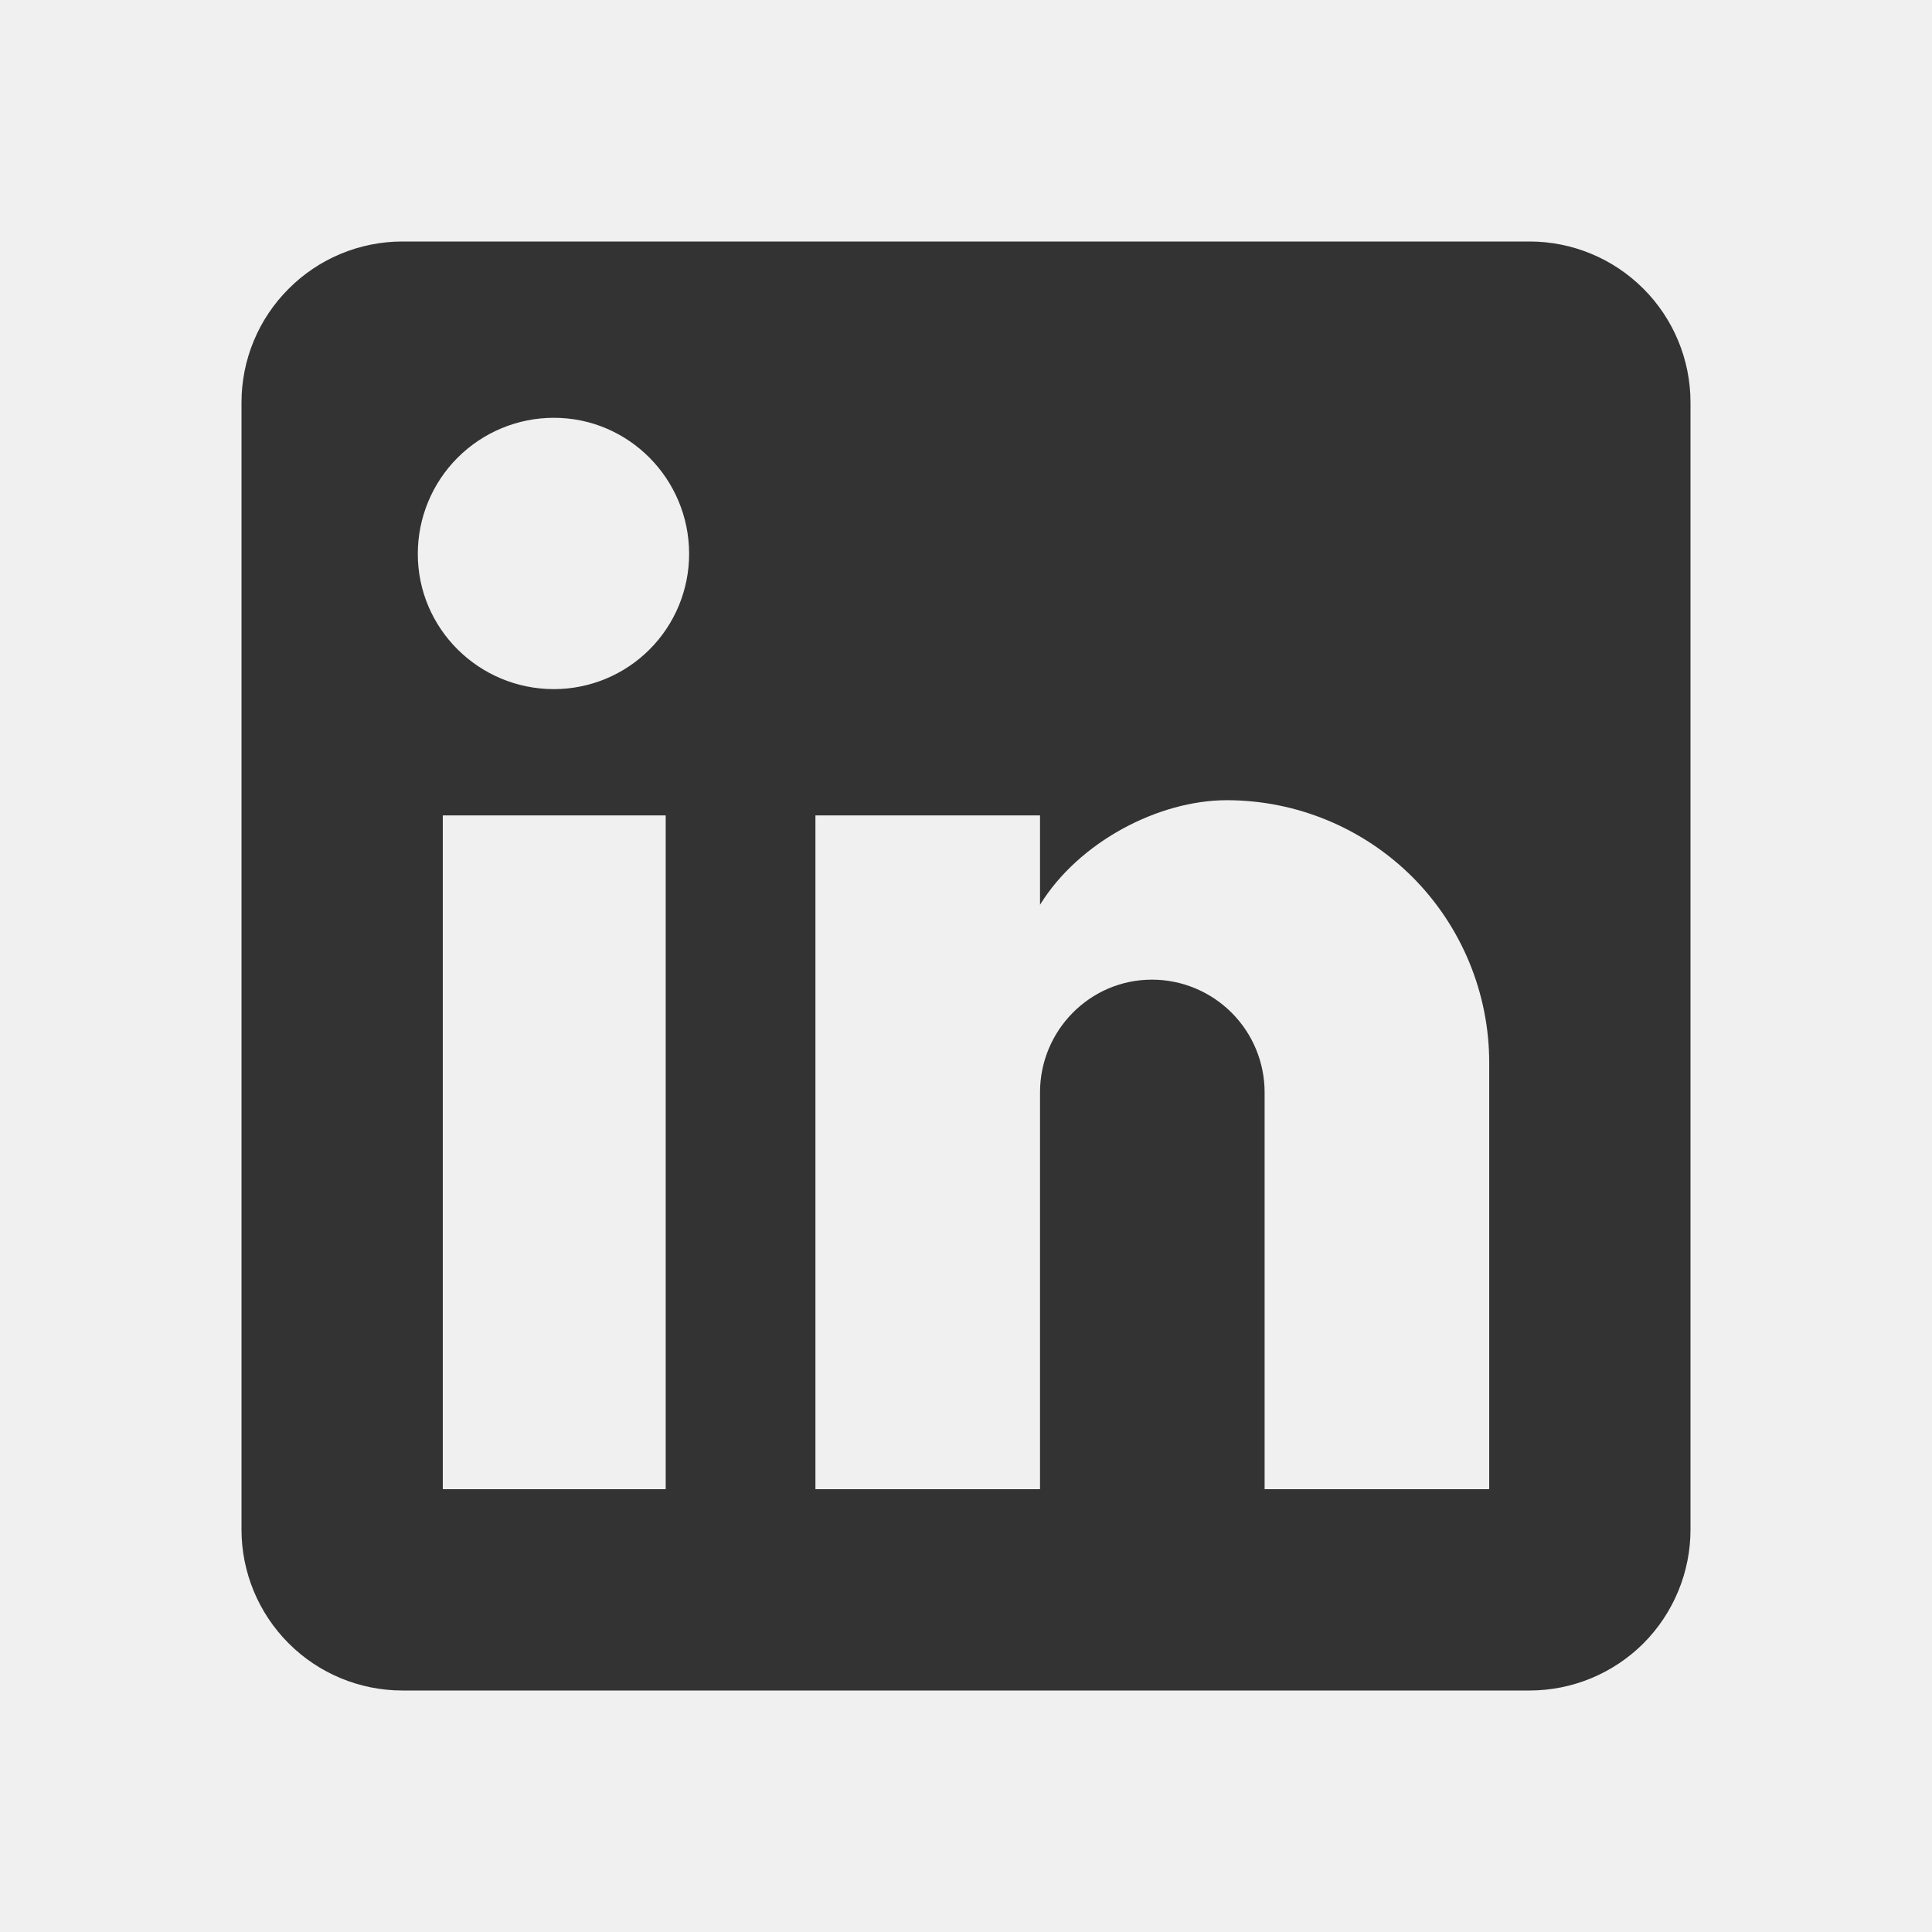
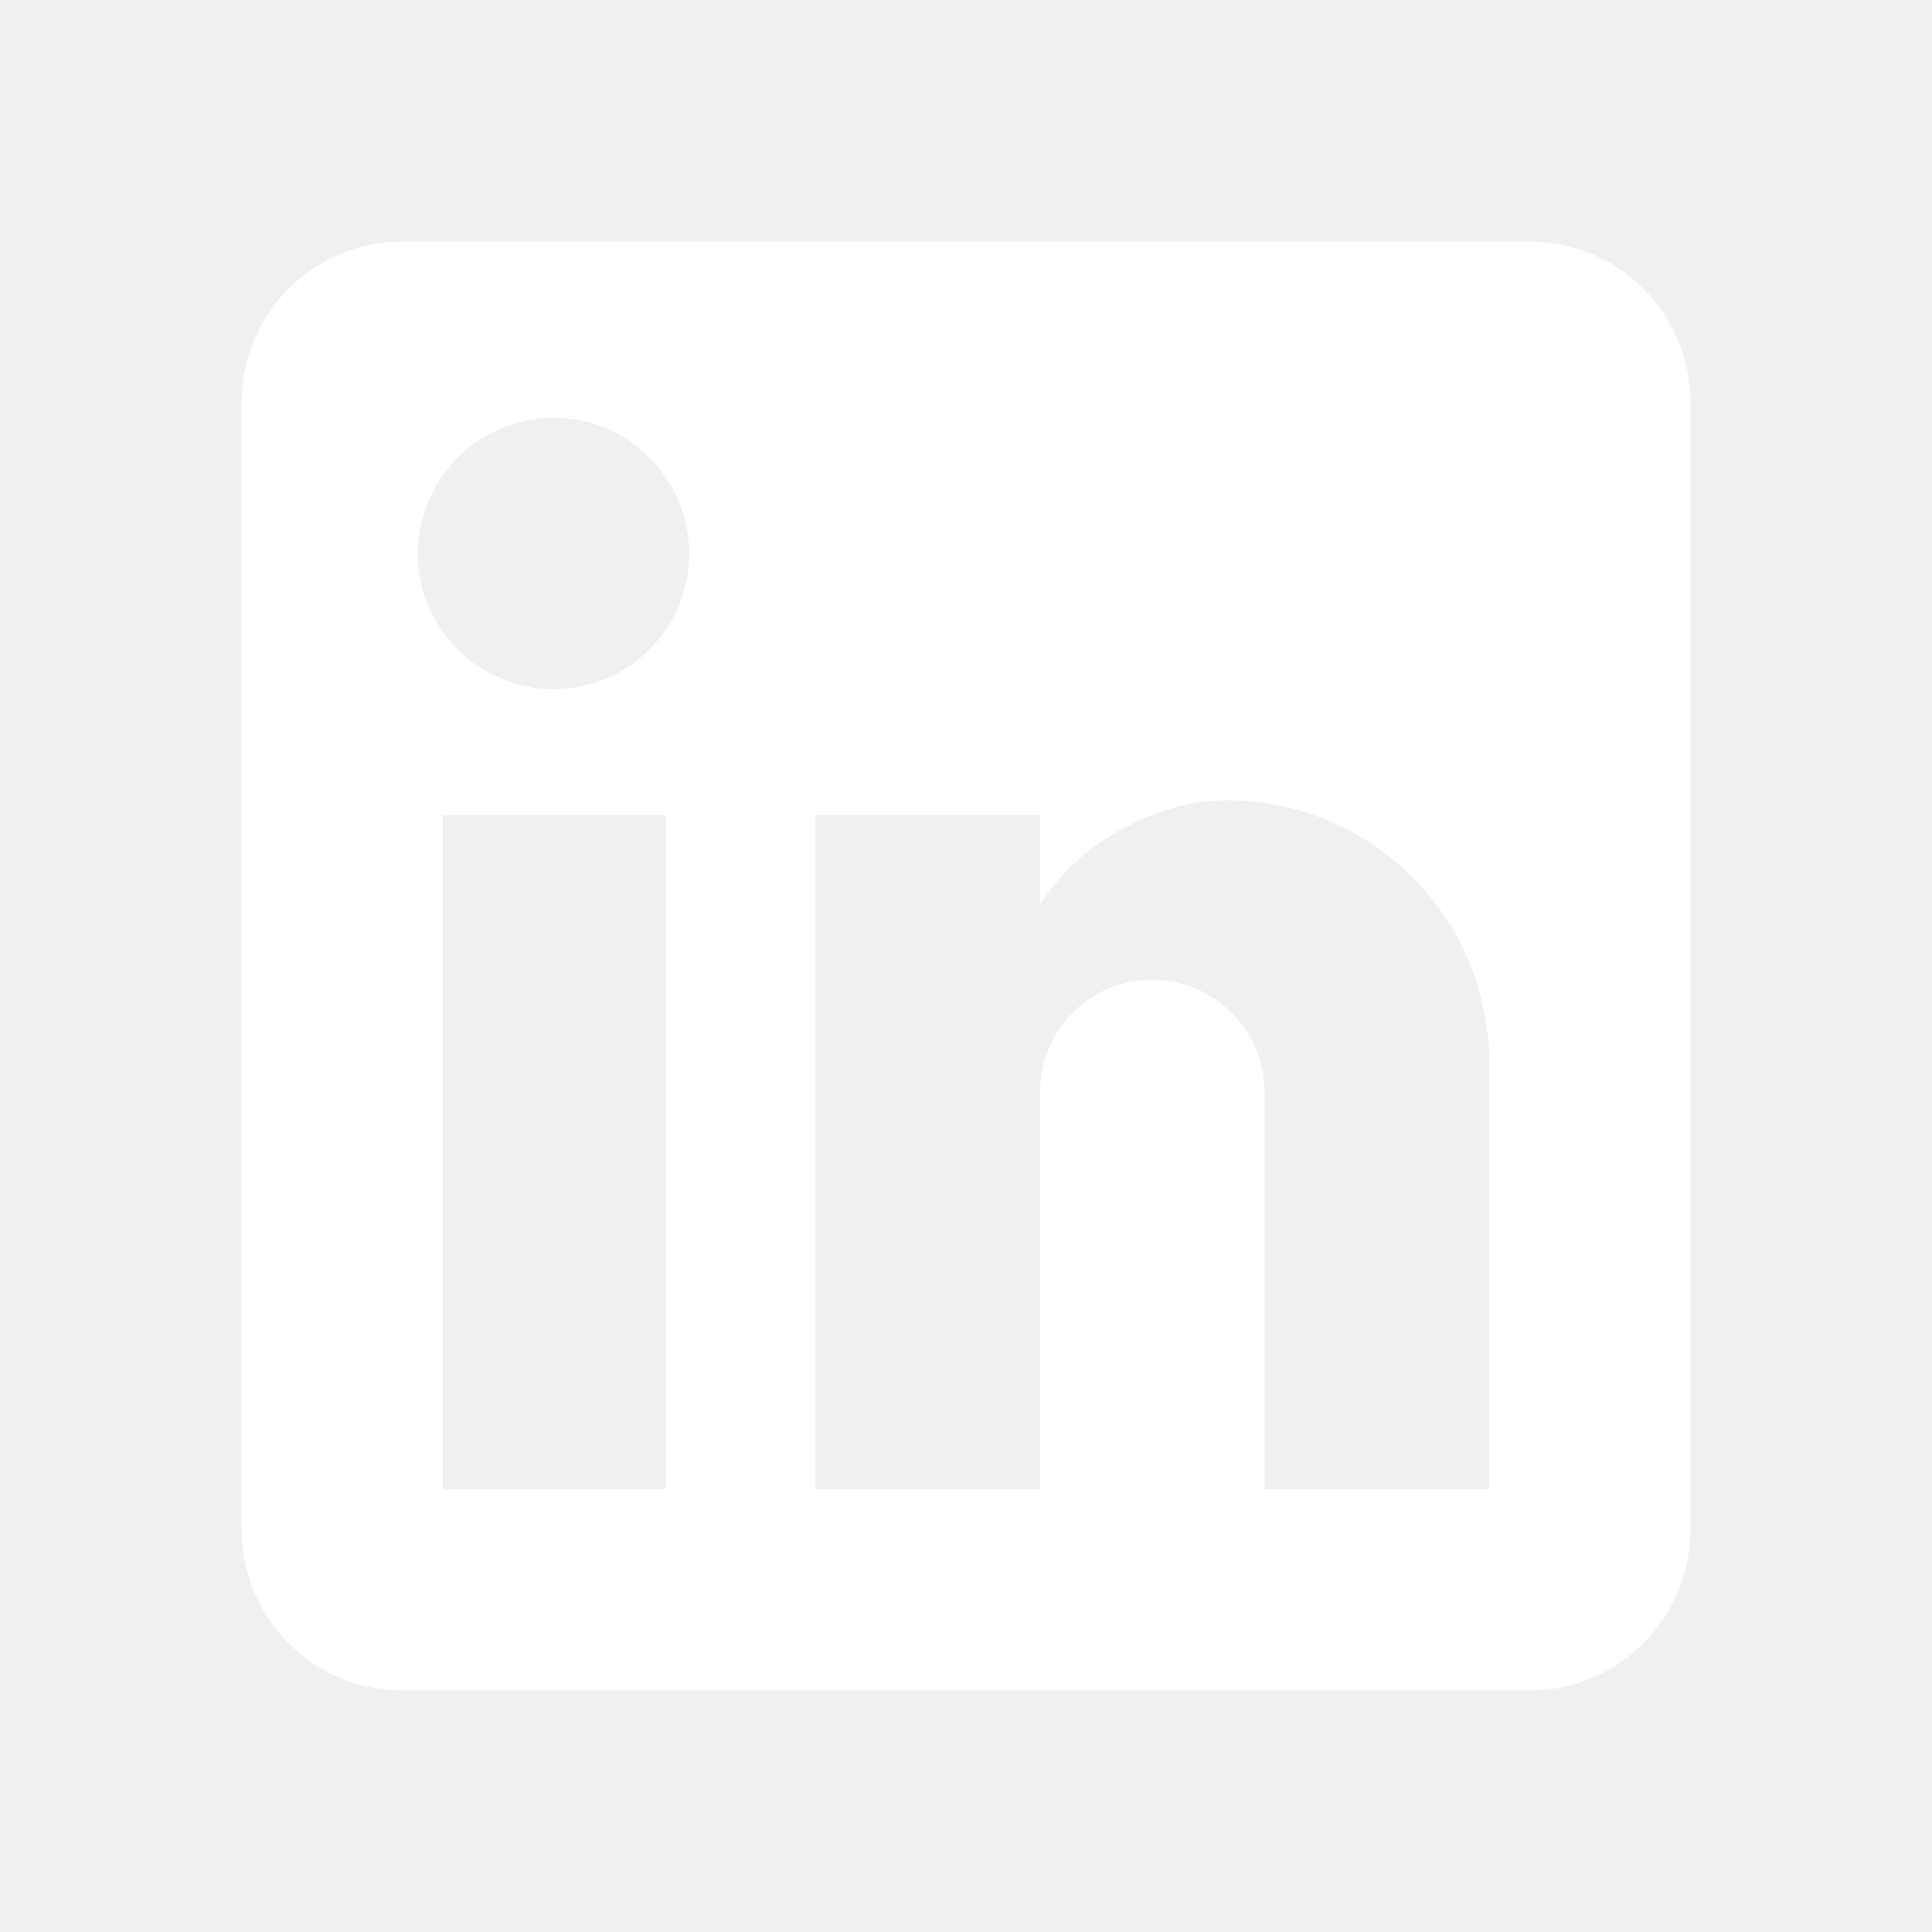
<svg xmlns="http://www.w3.org/2000/svg" width="18" height="18" viewBox="0 0 16 16" fill="none">
  <g id="mdi:linkedin">
-     <path id="Vector" d="M12.667 2C13.02 2 13.359 2.14 13.61 2.391C13.86 2.641 14 2.98 14 3.333V12.667C14 13.02 13.86 13.359 13.61 13.61C13.359 13.86 13.02 14 12.667 14H3.333C2.98 14 2.641 13.86 2.391 13.61C2.14 13.359 2 13.02 2 12.667V3.333C2 2.98 2.14 2.641 2.391 2.391C2.641 2.14 2.98 2 3.333 2H12.667ZM12.333 12.333V8.8C12.333 8.224 12.104 7.671 11.697 7.263C11.289 6.856 10.736 6.627 10.16 6.627C9.593 6.627 8.933 6.973 8.613 7.493V6.753H6.753V12.333H8.613V9.047C8.613 8.533 9.027 8.113 9.54 8.113C9.788 8.113 10.025 8.212 10.2 8.387C10.375 8.562 10.473 8.799 10.473 9.047V12.333H12.333ZM4.587 5.707C4.884 5.707 5.169 5.589 5.379 5.379C5.589 5.169 5.707 4.884 5.707 4.587C5.707 3.967 5.207 3.46 4.587 3.46C4.288 3.46 4.001 3.579 3.79 3.79C3.579 4.001 3.46 4.288 3.46 4.587C3.46 5.207 3.967 5.707 4.587 5.707ZM5.513 12.333V6.753H3.667V12.333H5.513Z" fill="#333" />
+     <path id="Vector" d="M12.667 2C13.02 2 13.359 2.14 13.61 2.391C13.86 2.641 14 2.98 14 3.333V12.667C14 13.02 13.86 13.359 13.61 13.61C13.359 13.86 13.02 14 12.667 14H3.333C2.98 14 2.641 13.86 2.391 13.61C2.14 13.359 2 13.02 2 12.667V3.333C2 2.98 2.14 2.641 2.391 2.391C2.641 2.14 2.98 2 3.333 2H12.667ZM12.333 12.333V8.8C12.333 8.224 12.104 7.671 11.697 7.263C11.289 6.856 10.736 6.627 10.16 6.627C9.593 6.627 8.933 6.973 8.613 7.493V6.753H6.753V12.333H8.613V9.047C8.613 8.533 9.027 8.113 9.54 8.113C9.788 8.113 10.025 8.212 10.2 8.387C10.375 8.562 10.473 8.799 10.473 9.047V12.333H12.333ZM4.587 5.707C4.884 5.707 5.169 5.589 5.379 5.379C5.589 5.169 5.707 4.884 5.707 4.587C5.707 3.967 5.207 3.46 4.587 3.46C4.288 3.46 4.001 3.579 3.79 3.79C3.579 4.001 3.46 4.288 3.46 4.587C3.46 5.207 3.967 5.707 4.587 5.707ZM5.513 12.333V6.753H3.667V12.333H5.513Z" fill="white" />
  </g>
</svg>
